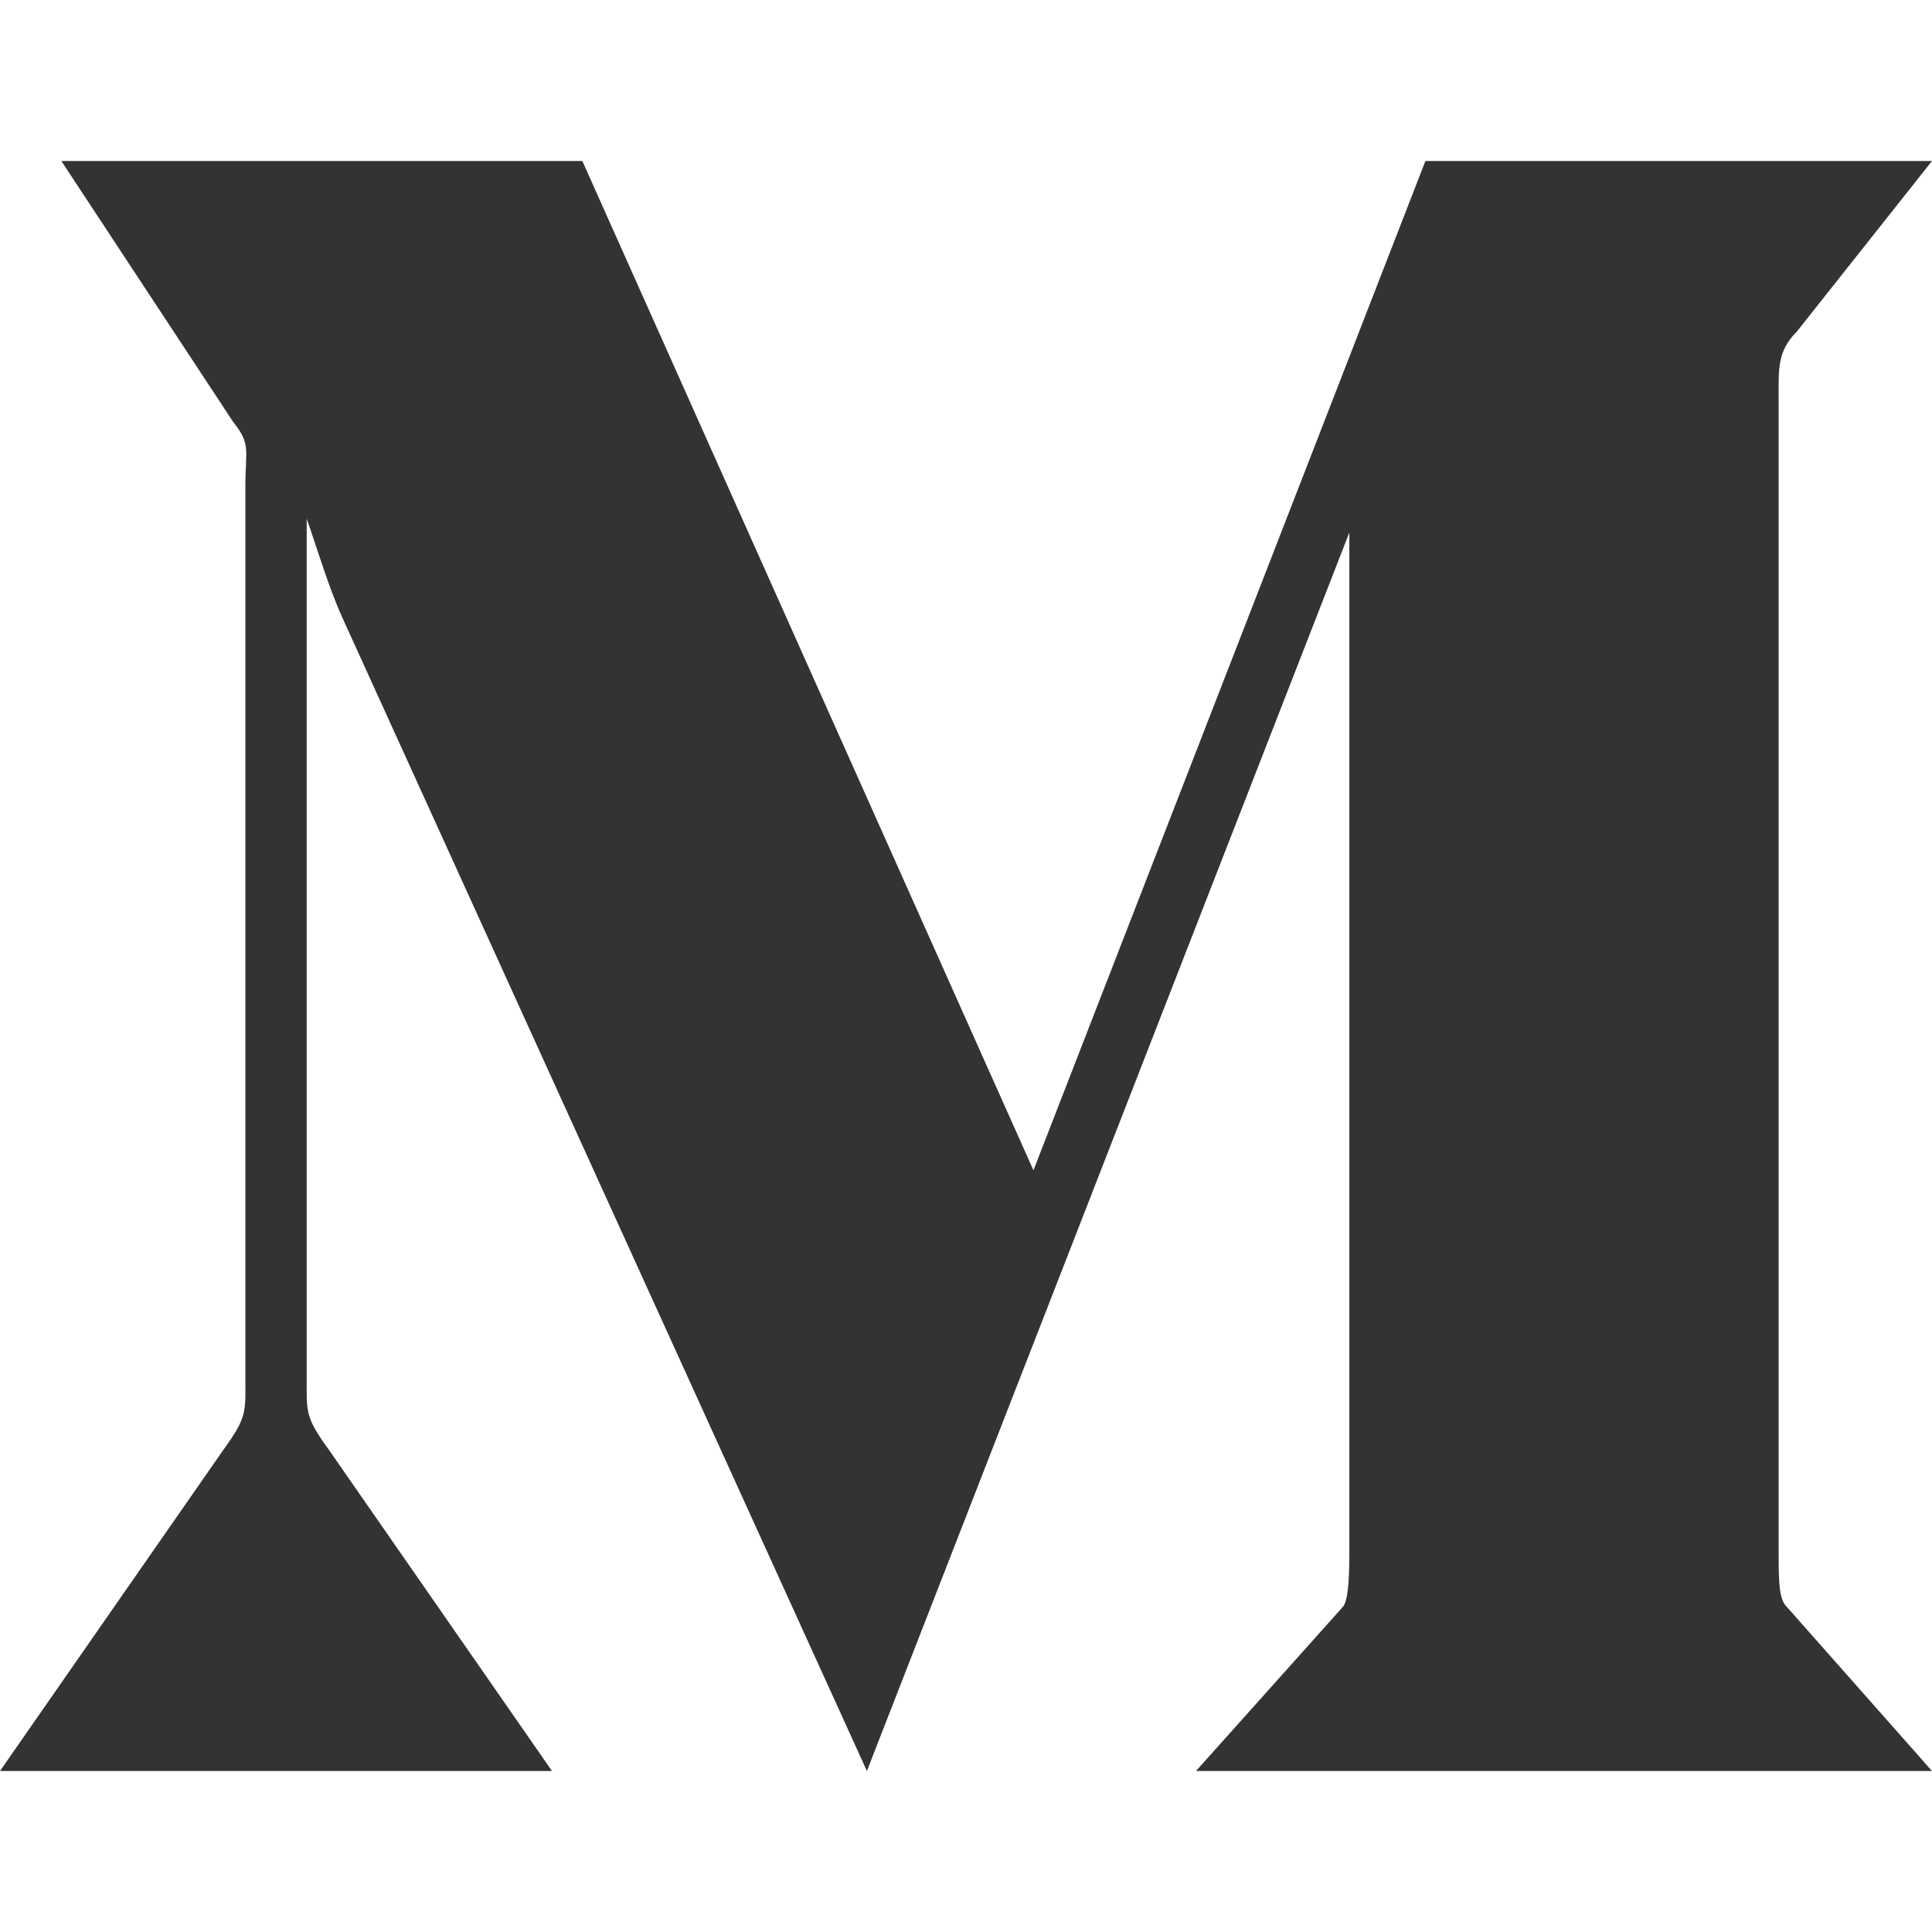
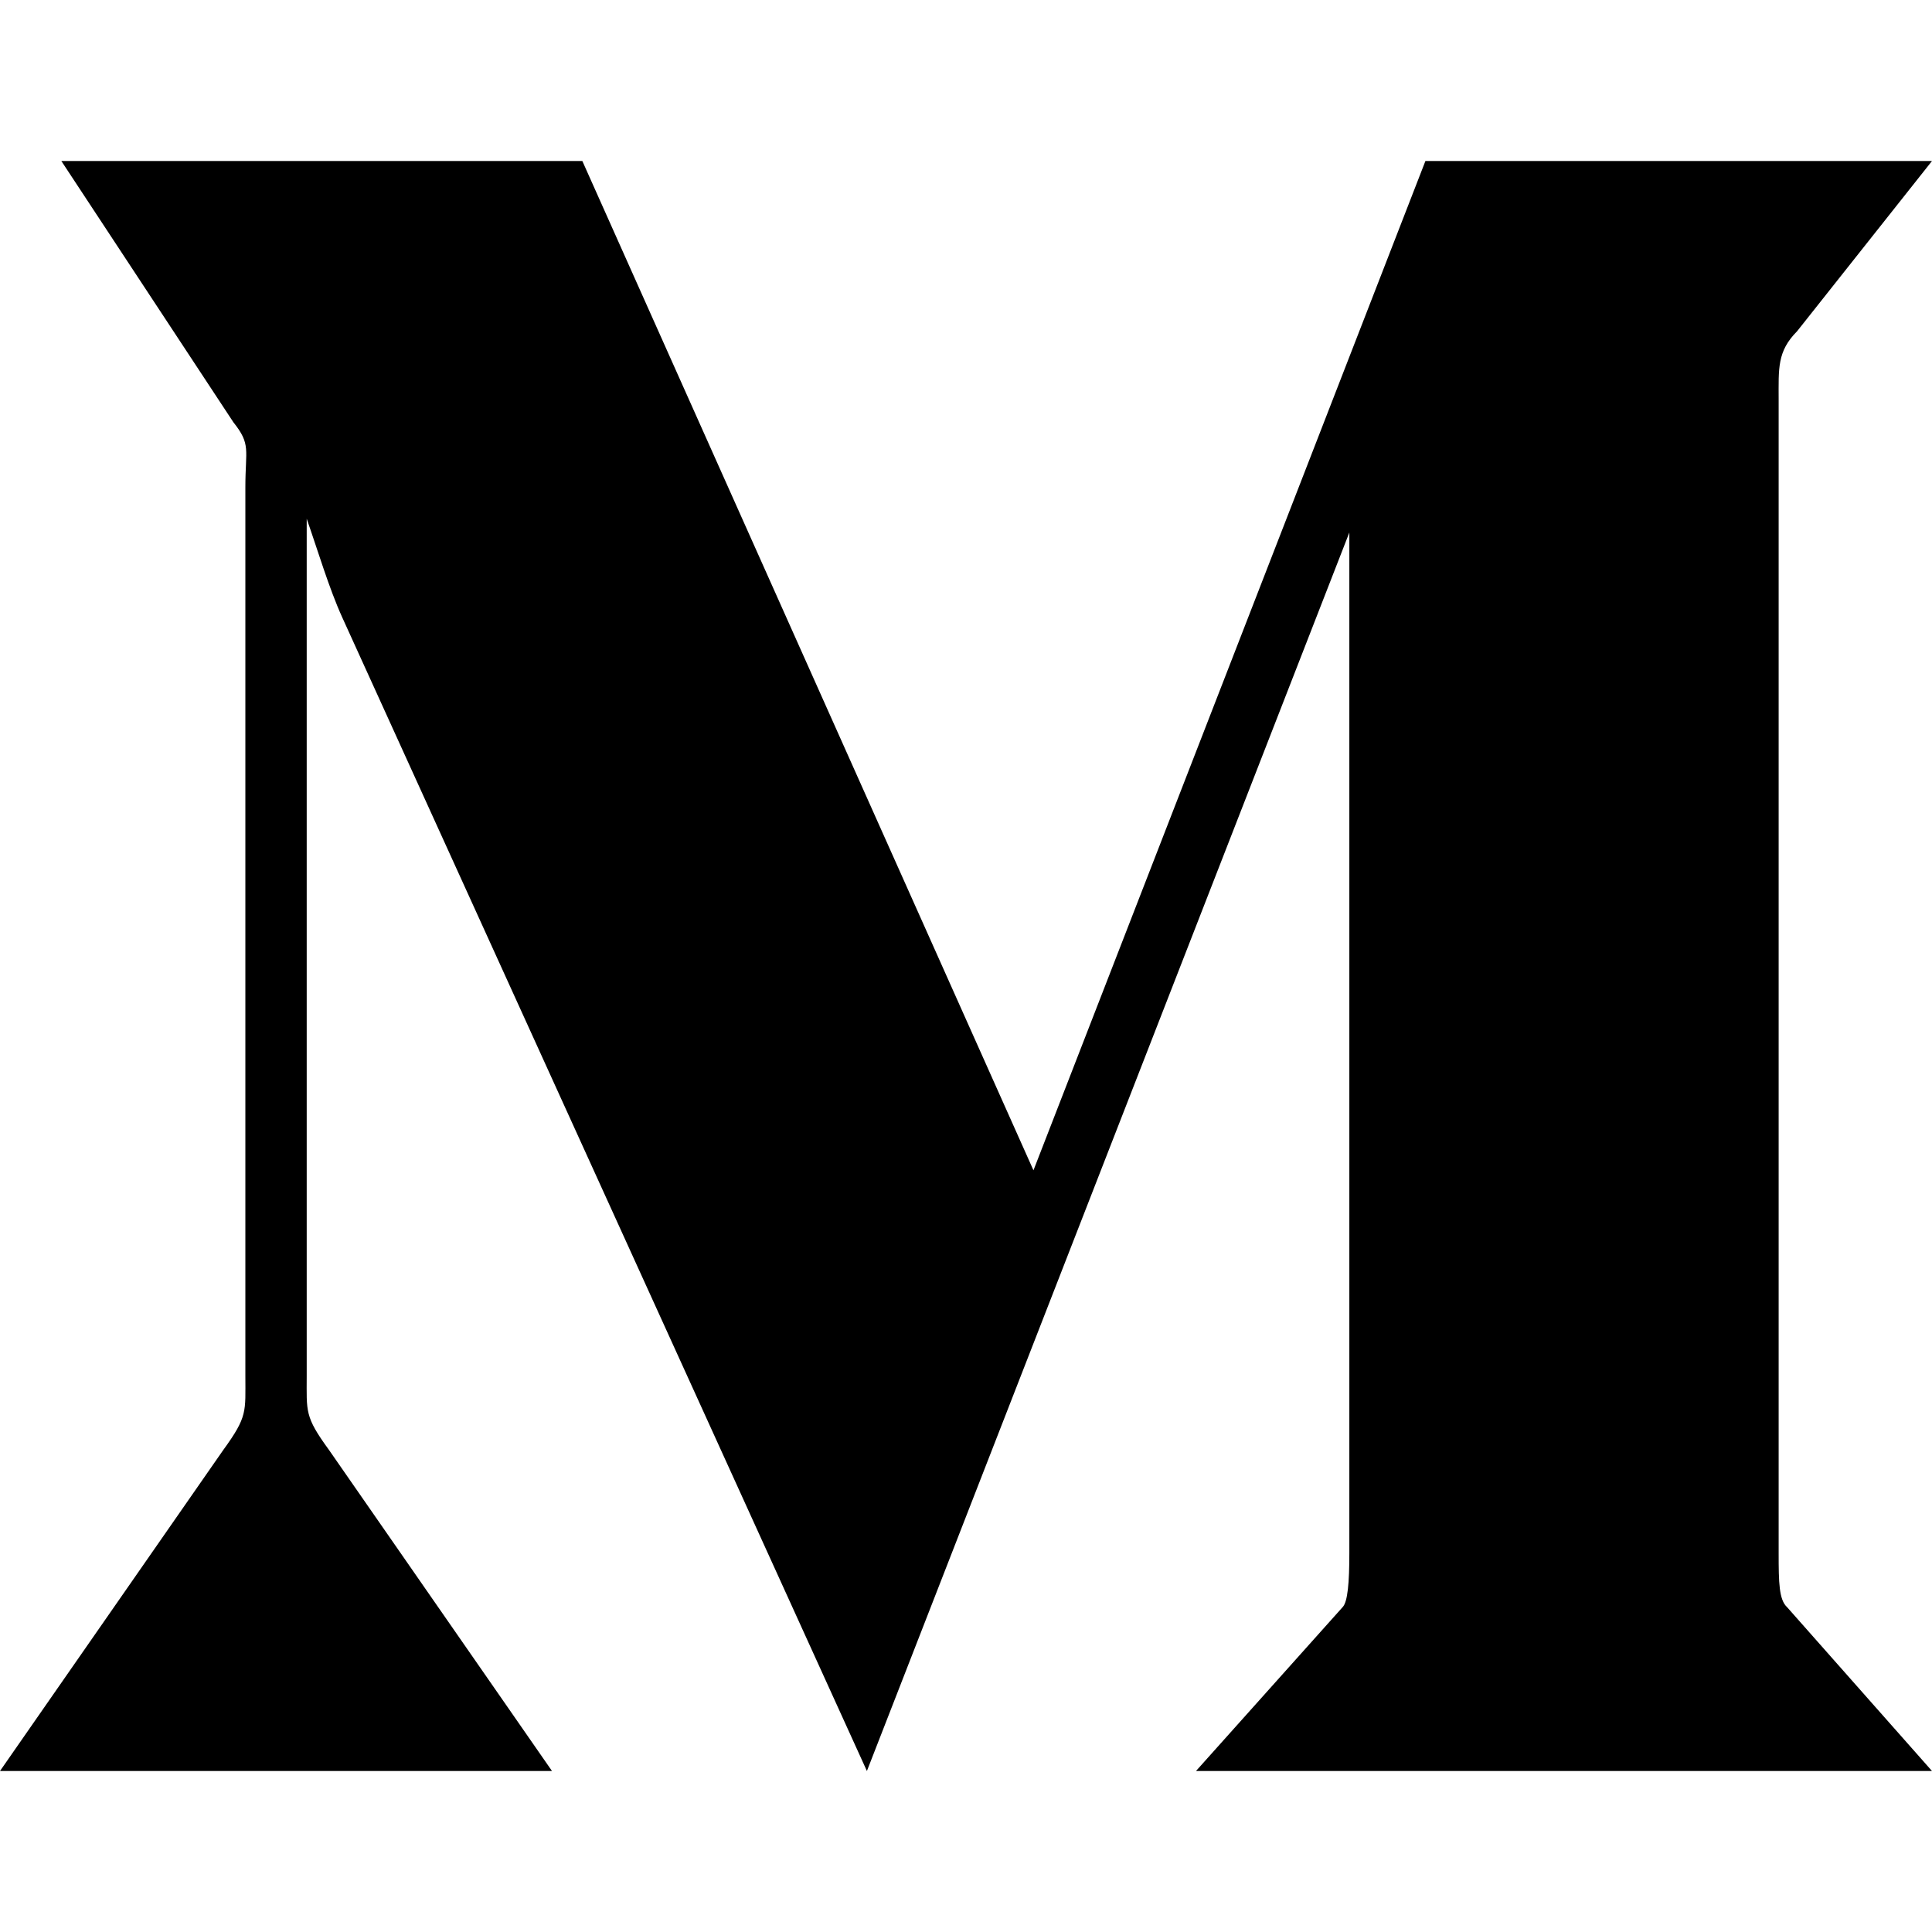
<svg xmlns="http://www.w3.org/2000/svg" width="24" height="24" fill="none" viewBox="0 0 24 24">
-   <path fill="#333" fill-rule="evenodd" d="M24,22 L22.2,19.965 C22.099,19.873 22.095,19.658 22.095,19.296 L22.095,4.966 C22.095,4.576 22.075,4.366 22.324,4.115 L24,2 L17.707,2 L12.838,14.538 L7.234,2 L0.762,2 L2.899,5.245 C3.12,5.523 3.048,5.579 3.048,6.054 L3.048,17.093 C3.048,17.539 3.077,17.595 2.773,18.013 L0,22 L6.857,22 L4.087,18.012 C3.783,17.595 3.81,17.538 3.81,17.092 L3.81,6.444 C3.947,6.835 4.087,7.308 4.252,7.671 L10.769,22 L16.762,6.615 L16.762,19.295 C16.762,19.658 16.742,19.9 16.678,19.965 L14.857,22 L24,22 Z" />
+   <path fill="currentColor" fill-rule="evenodd" d="M24,22 L22.2,19.965 C22.099,19.873 22.095,19.658 22.095,19.296 L22.095,4.966 C22.095,4.576 22.075,4.366 22.324,4.115 L24,2 L17.707,2 L12.838,14.538 L7.234,2 L0.762,2 L2.899,5.245 C3.12,5.523 3.048,5.579 3.048,6.054 L3.048,17.093 C3.048,17.539 3.077,17.595 2.773,18.013 L0,22 L6.857,22 L4.087,18.012 C3.783,17.595 3.81,17.538 3.81,17.092 L3.81,6.444 C3.947,6.835 4.087,7.308 4.252,7.671 L10.769,22 L16.762,6.615 L16.762,19.295 C16.762,19.658 16.742,19.9 16.678,19.965 L14.857,22 L24,22 Z" />
</svg>
